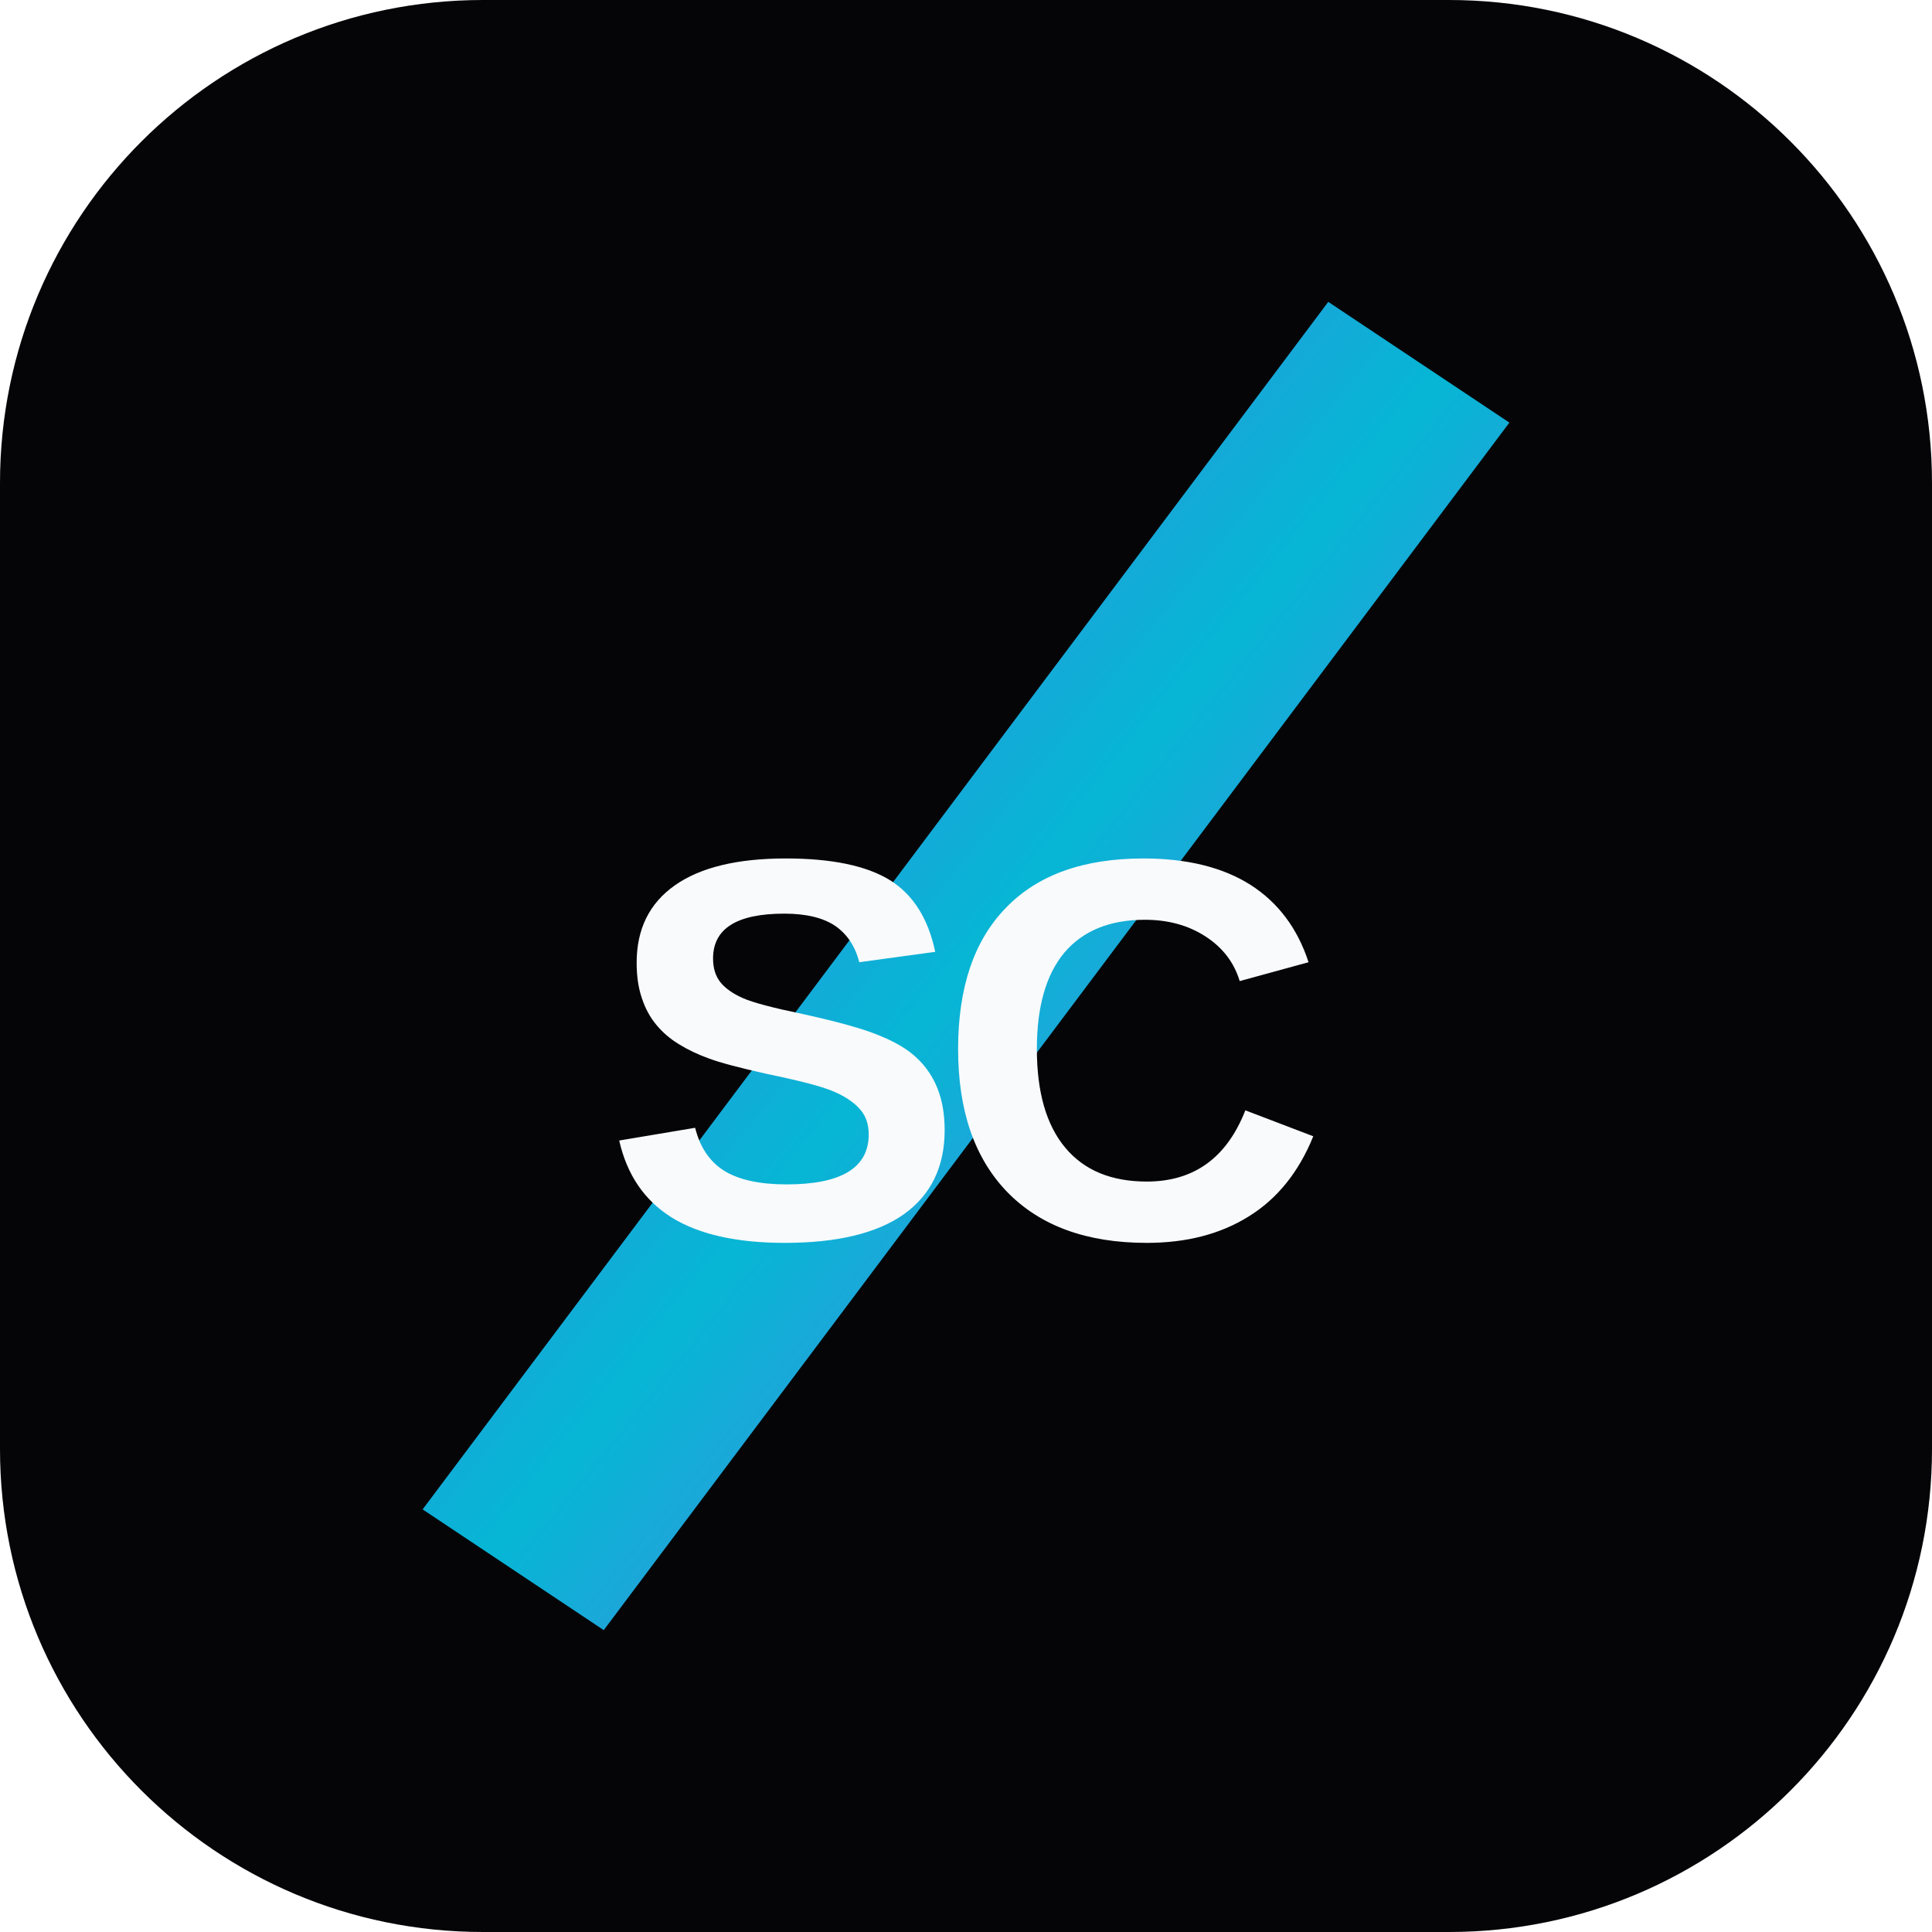
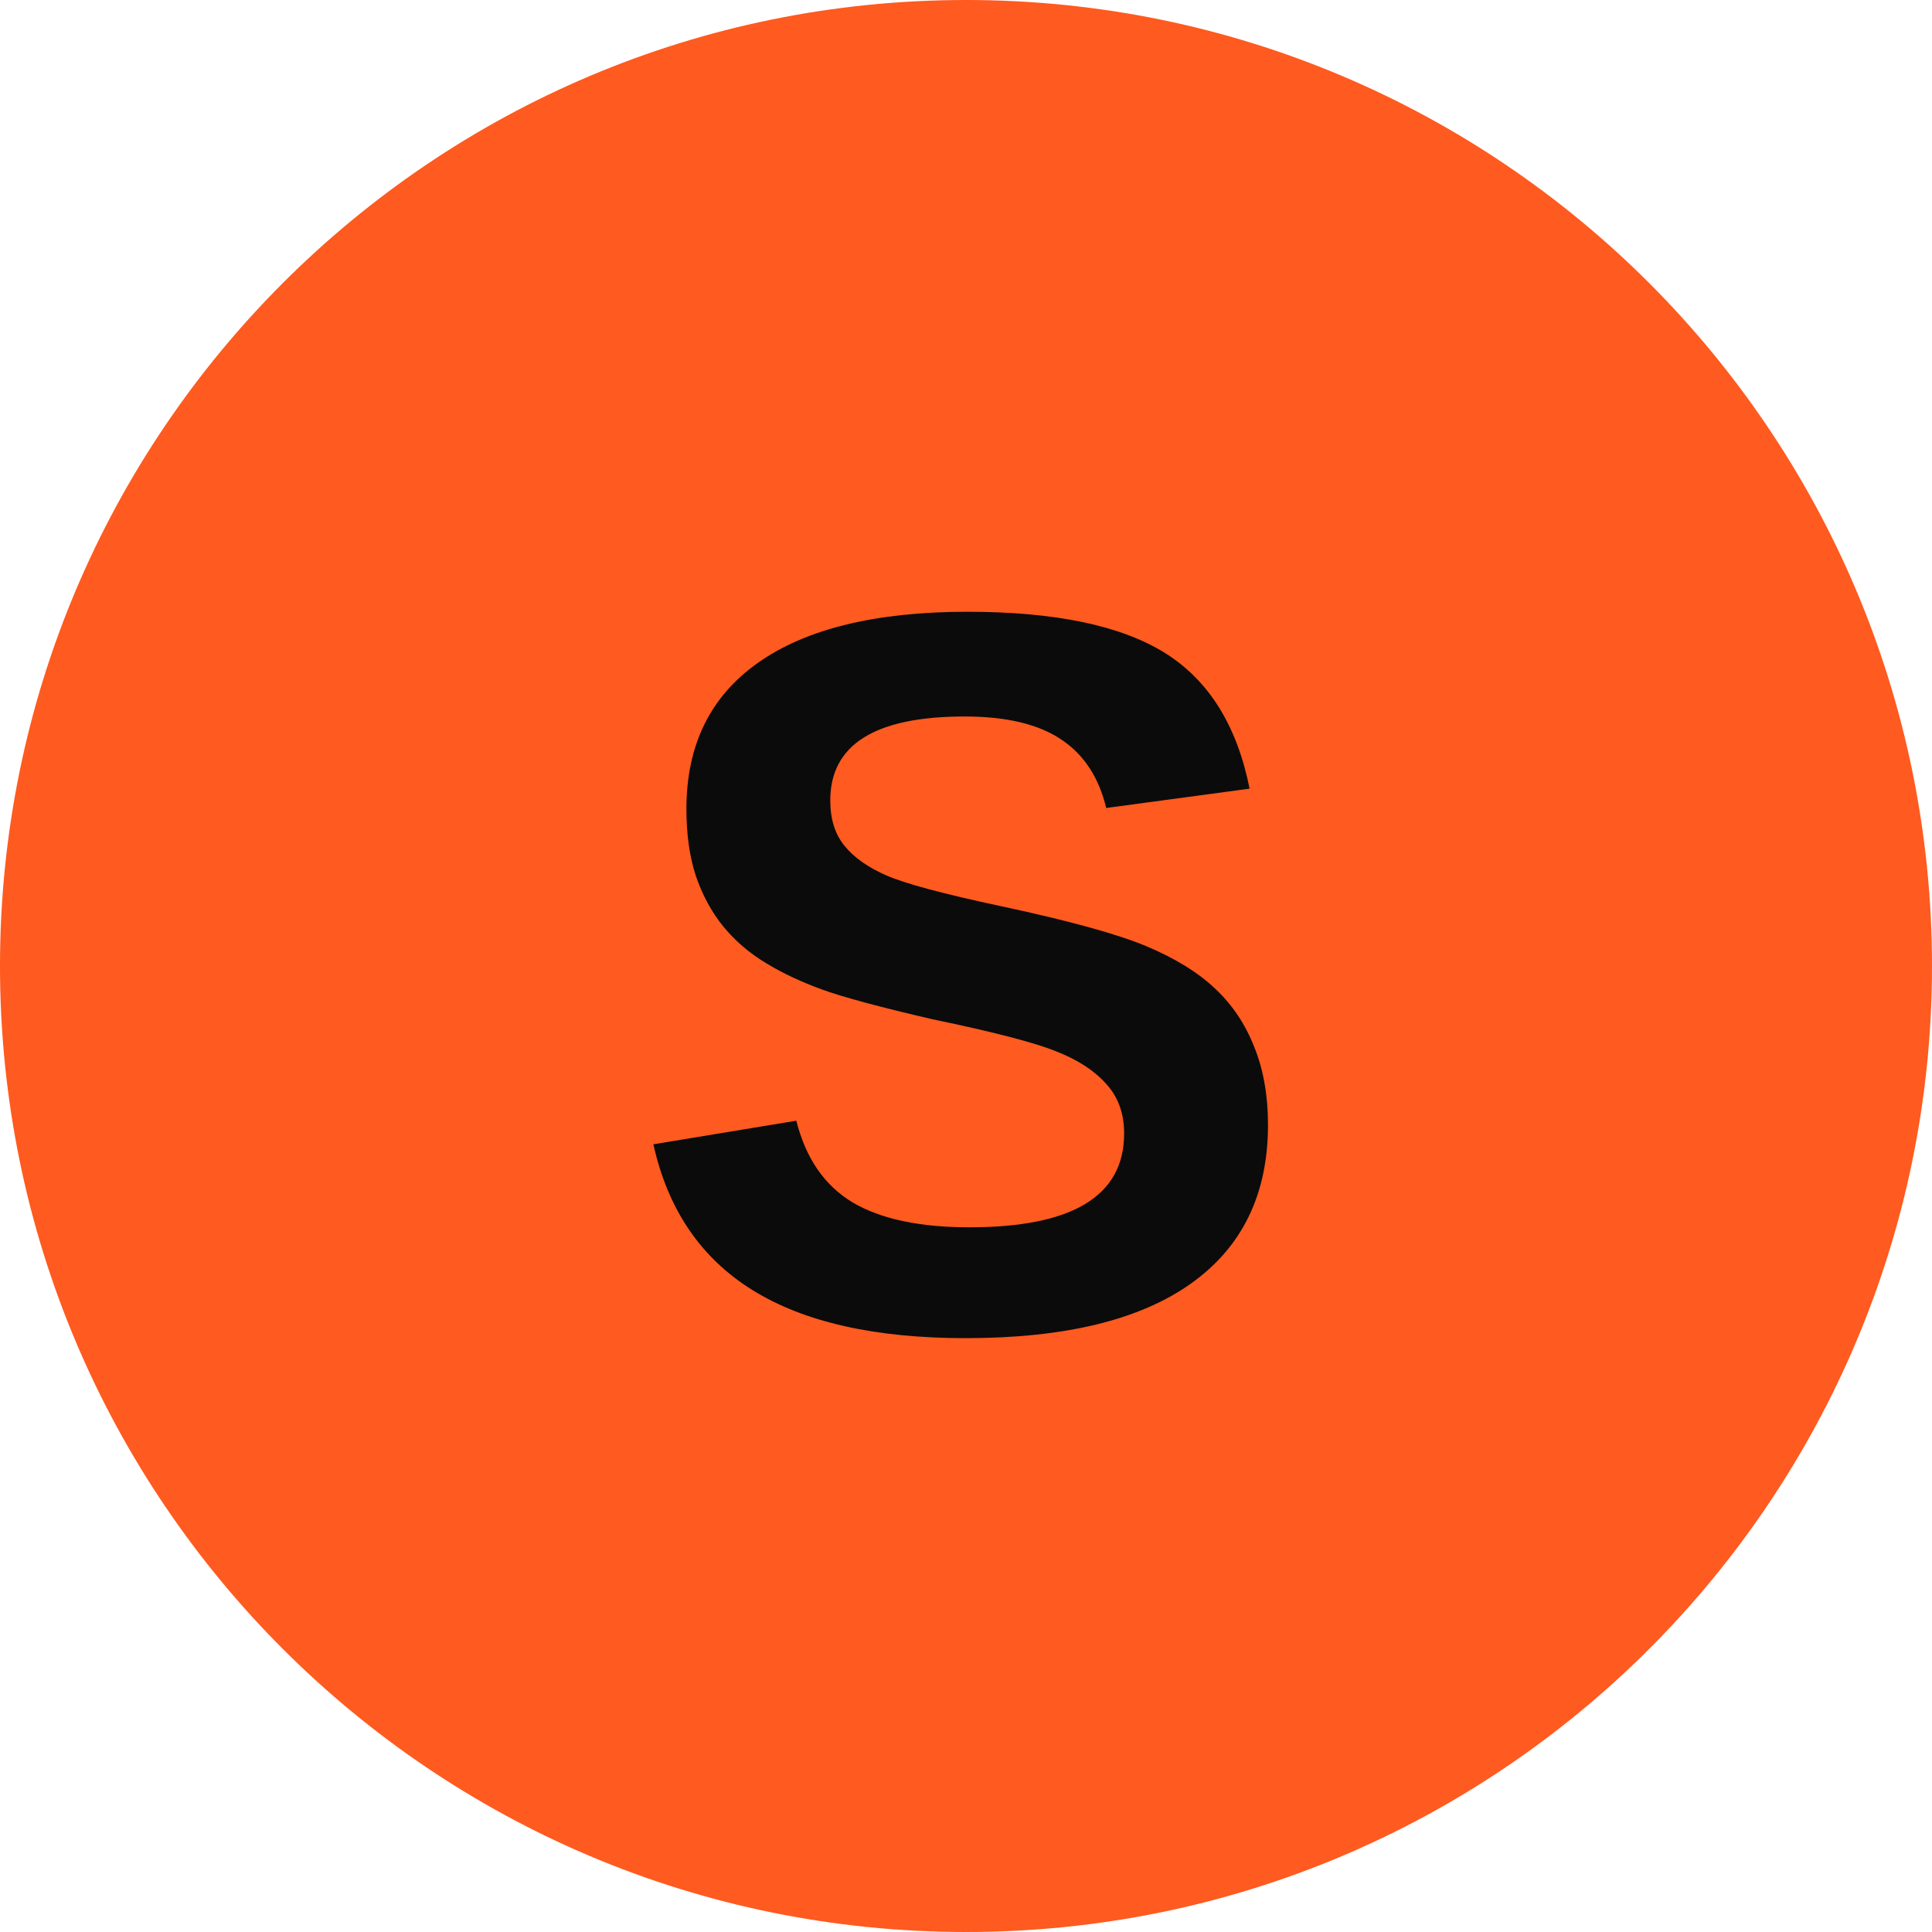
<svg xmlns="http://www.w3.org/2000/svg" viewBox="0 0 64 64">
-   <defs>
-     <linearGradient id="g" x1="0" y1="0" x2="1" y2="1">
-       <stop offset="0" stop-color="#6366f1" />
-       <stop offset=".5" stop-color="#06b6d4" />
-       <stop offset="1" stop-color="#8b5cf6" />
-     </linearGradient>
-   </defs>
-   <rect width="64" height="64" rx="16" fill="#050508" />
-   <path d="M14 50 L44 10 L50 14 L20 54 Z" fill="url(#g)" />
-   <text x="32" y="41" font-family="Arial, sans-serif" font-size="18" font-weight="700" fill="#f8fafc" text-anchor="middle" letter-spacing="-1">SC</text>
+   <circle cx="32" cy="32" r="32" fill="#ff5a1f" />
+   <text x="32" y="44" font-family="Arial, sans-serif" font-size="34" font-weight="800" fill="#0b0b0c" text-anchor="middle">S</text>
</svg>
